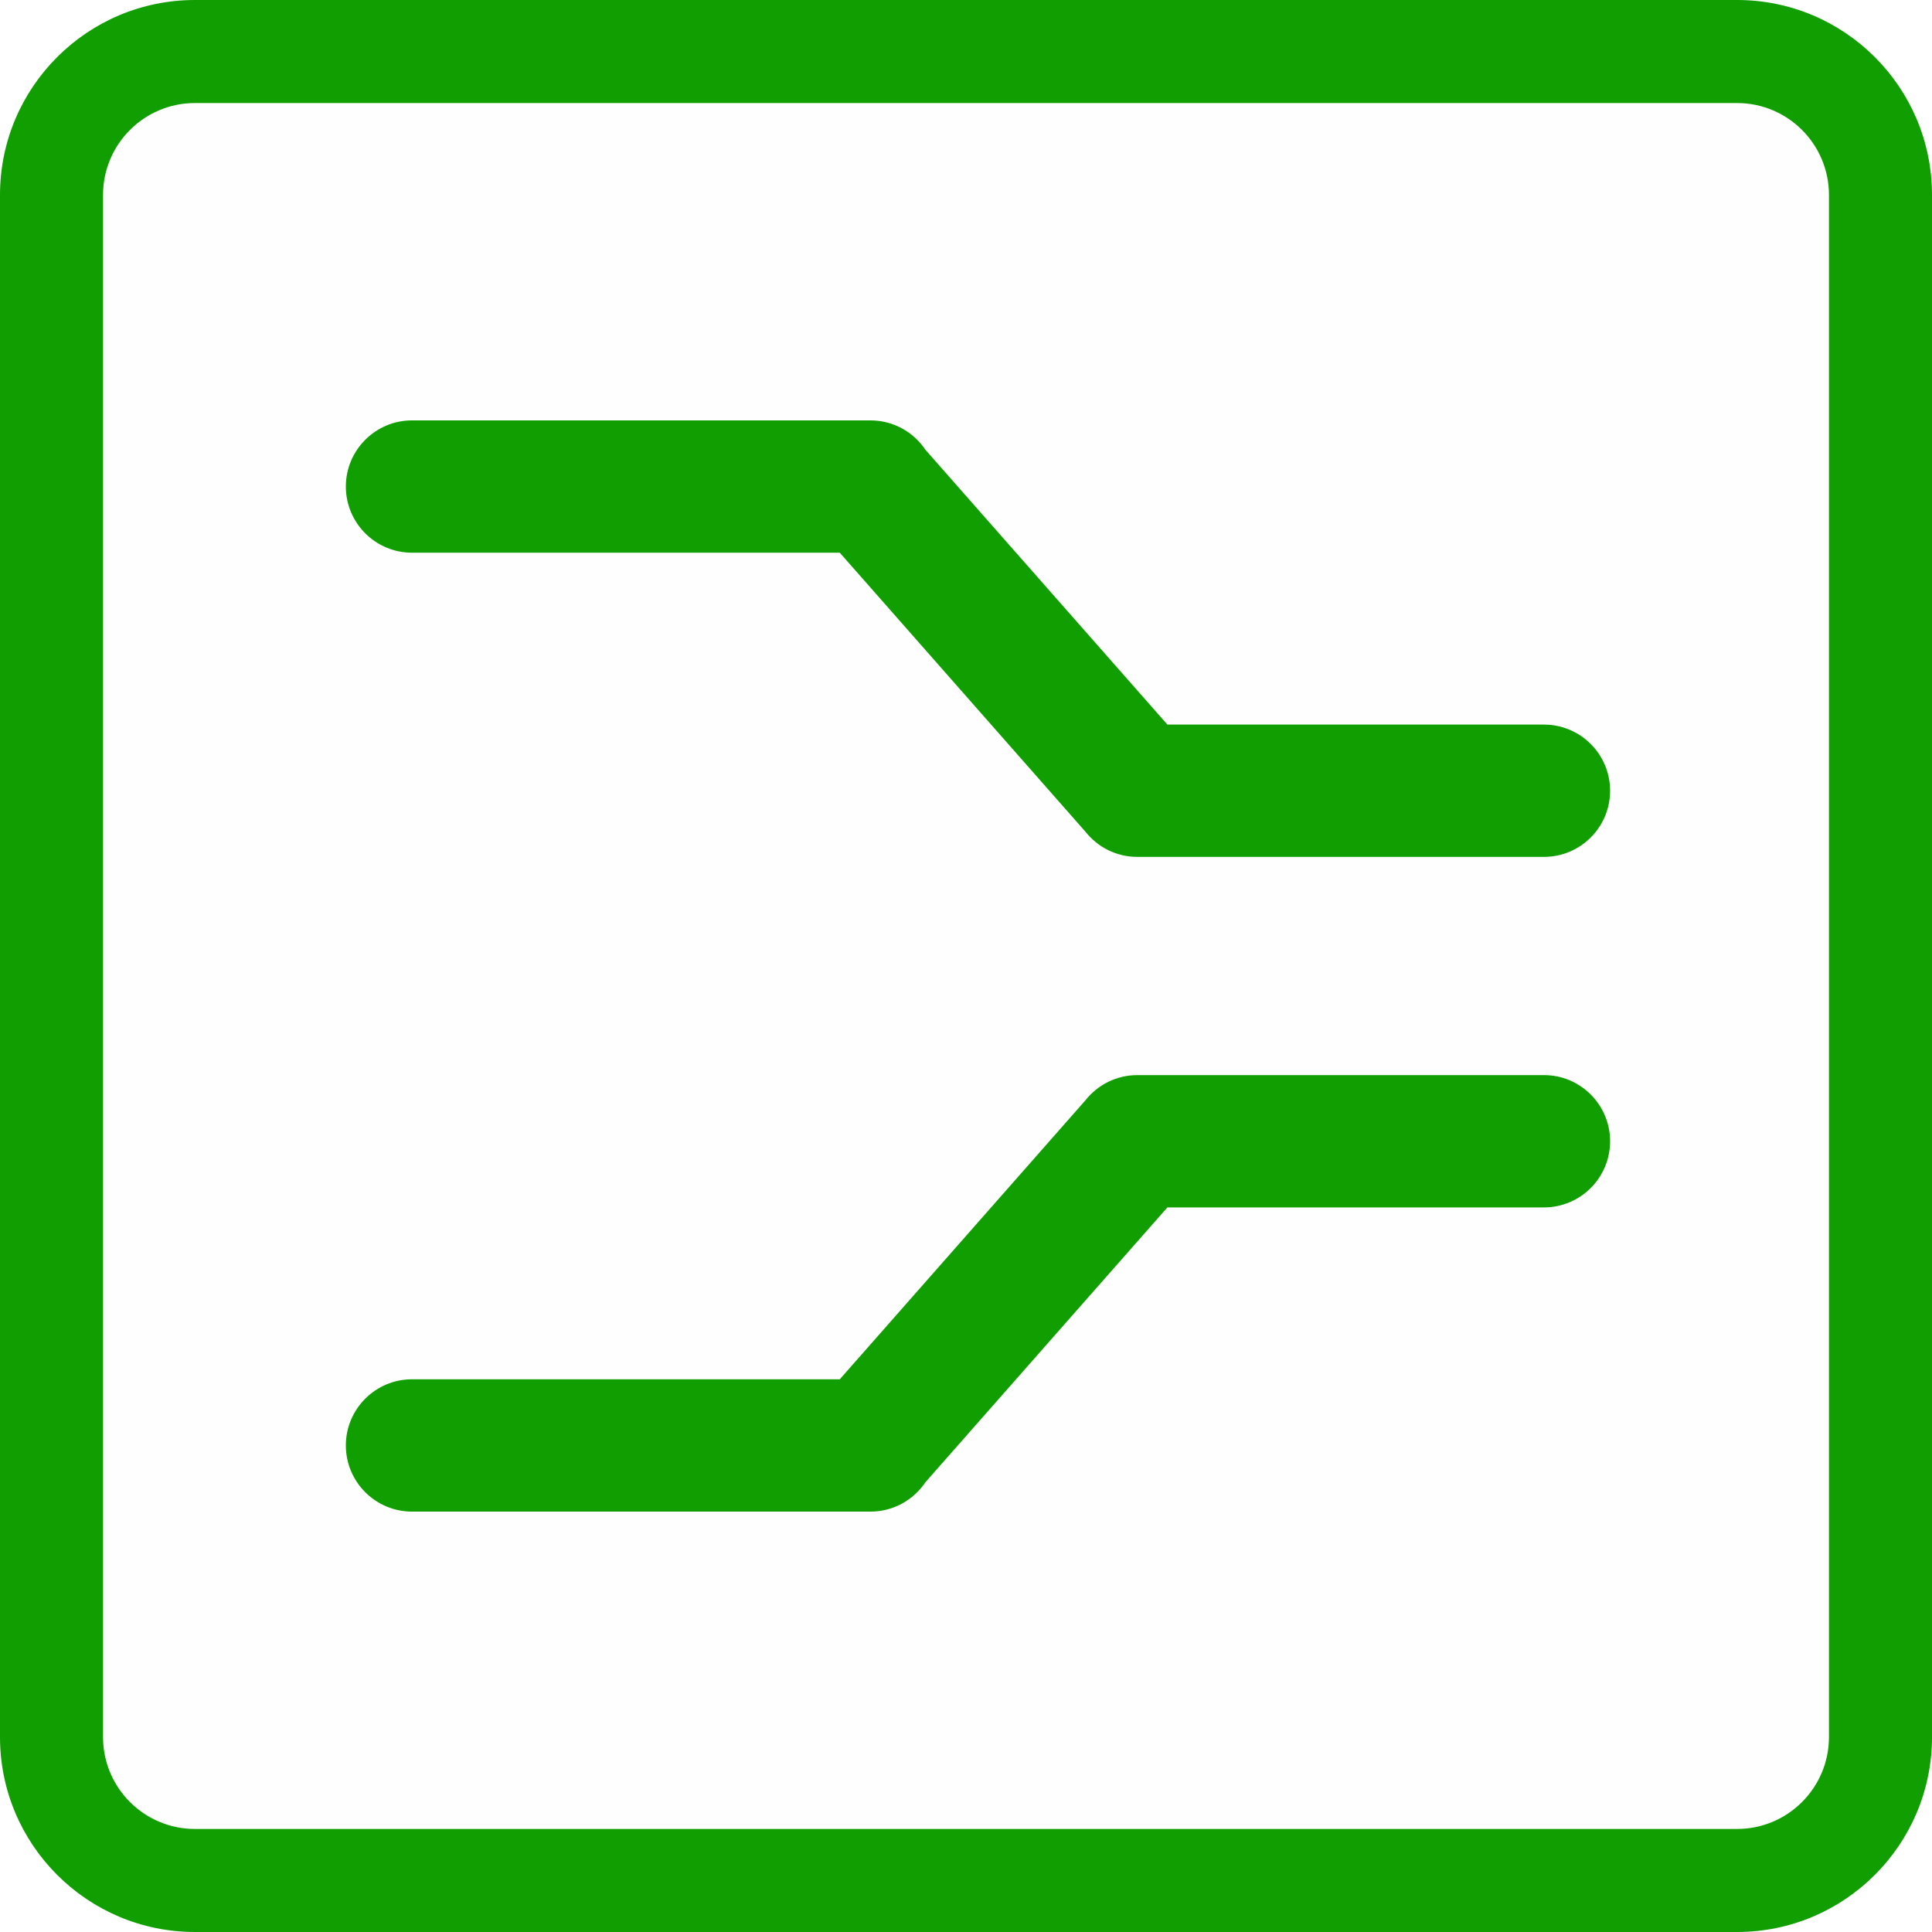
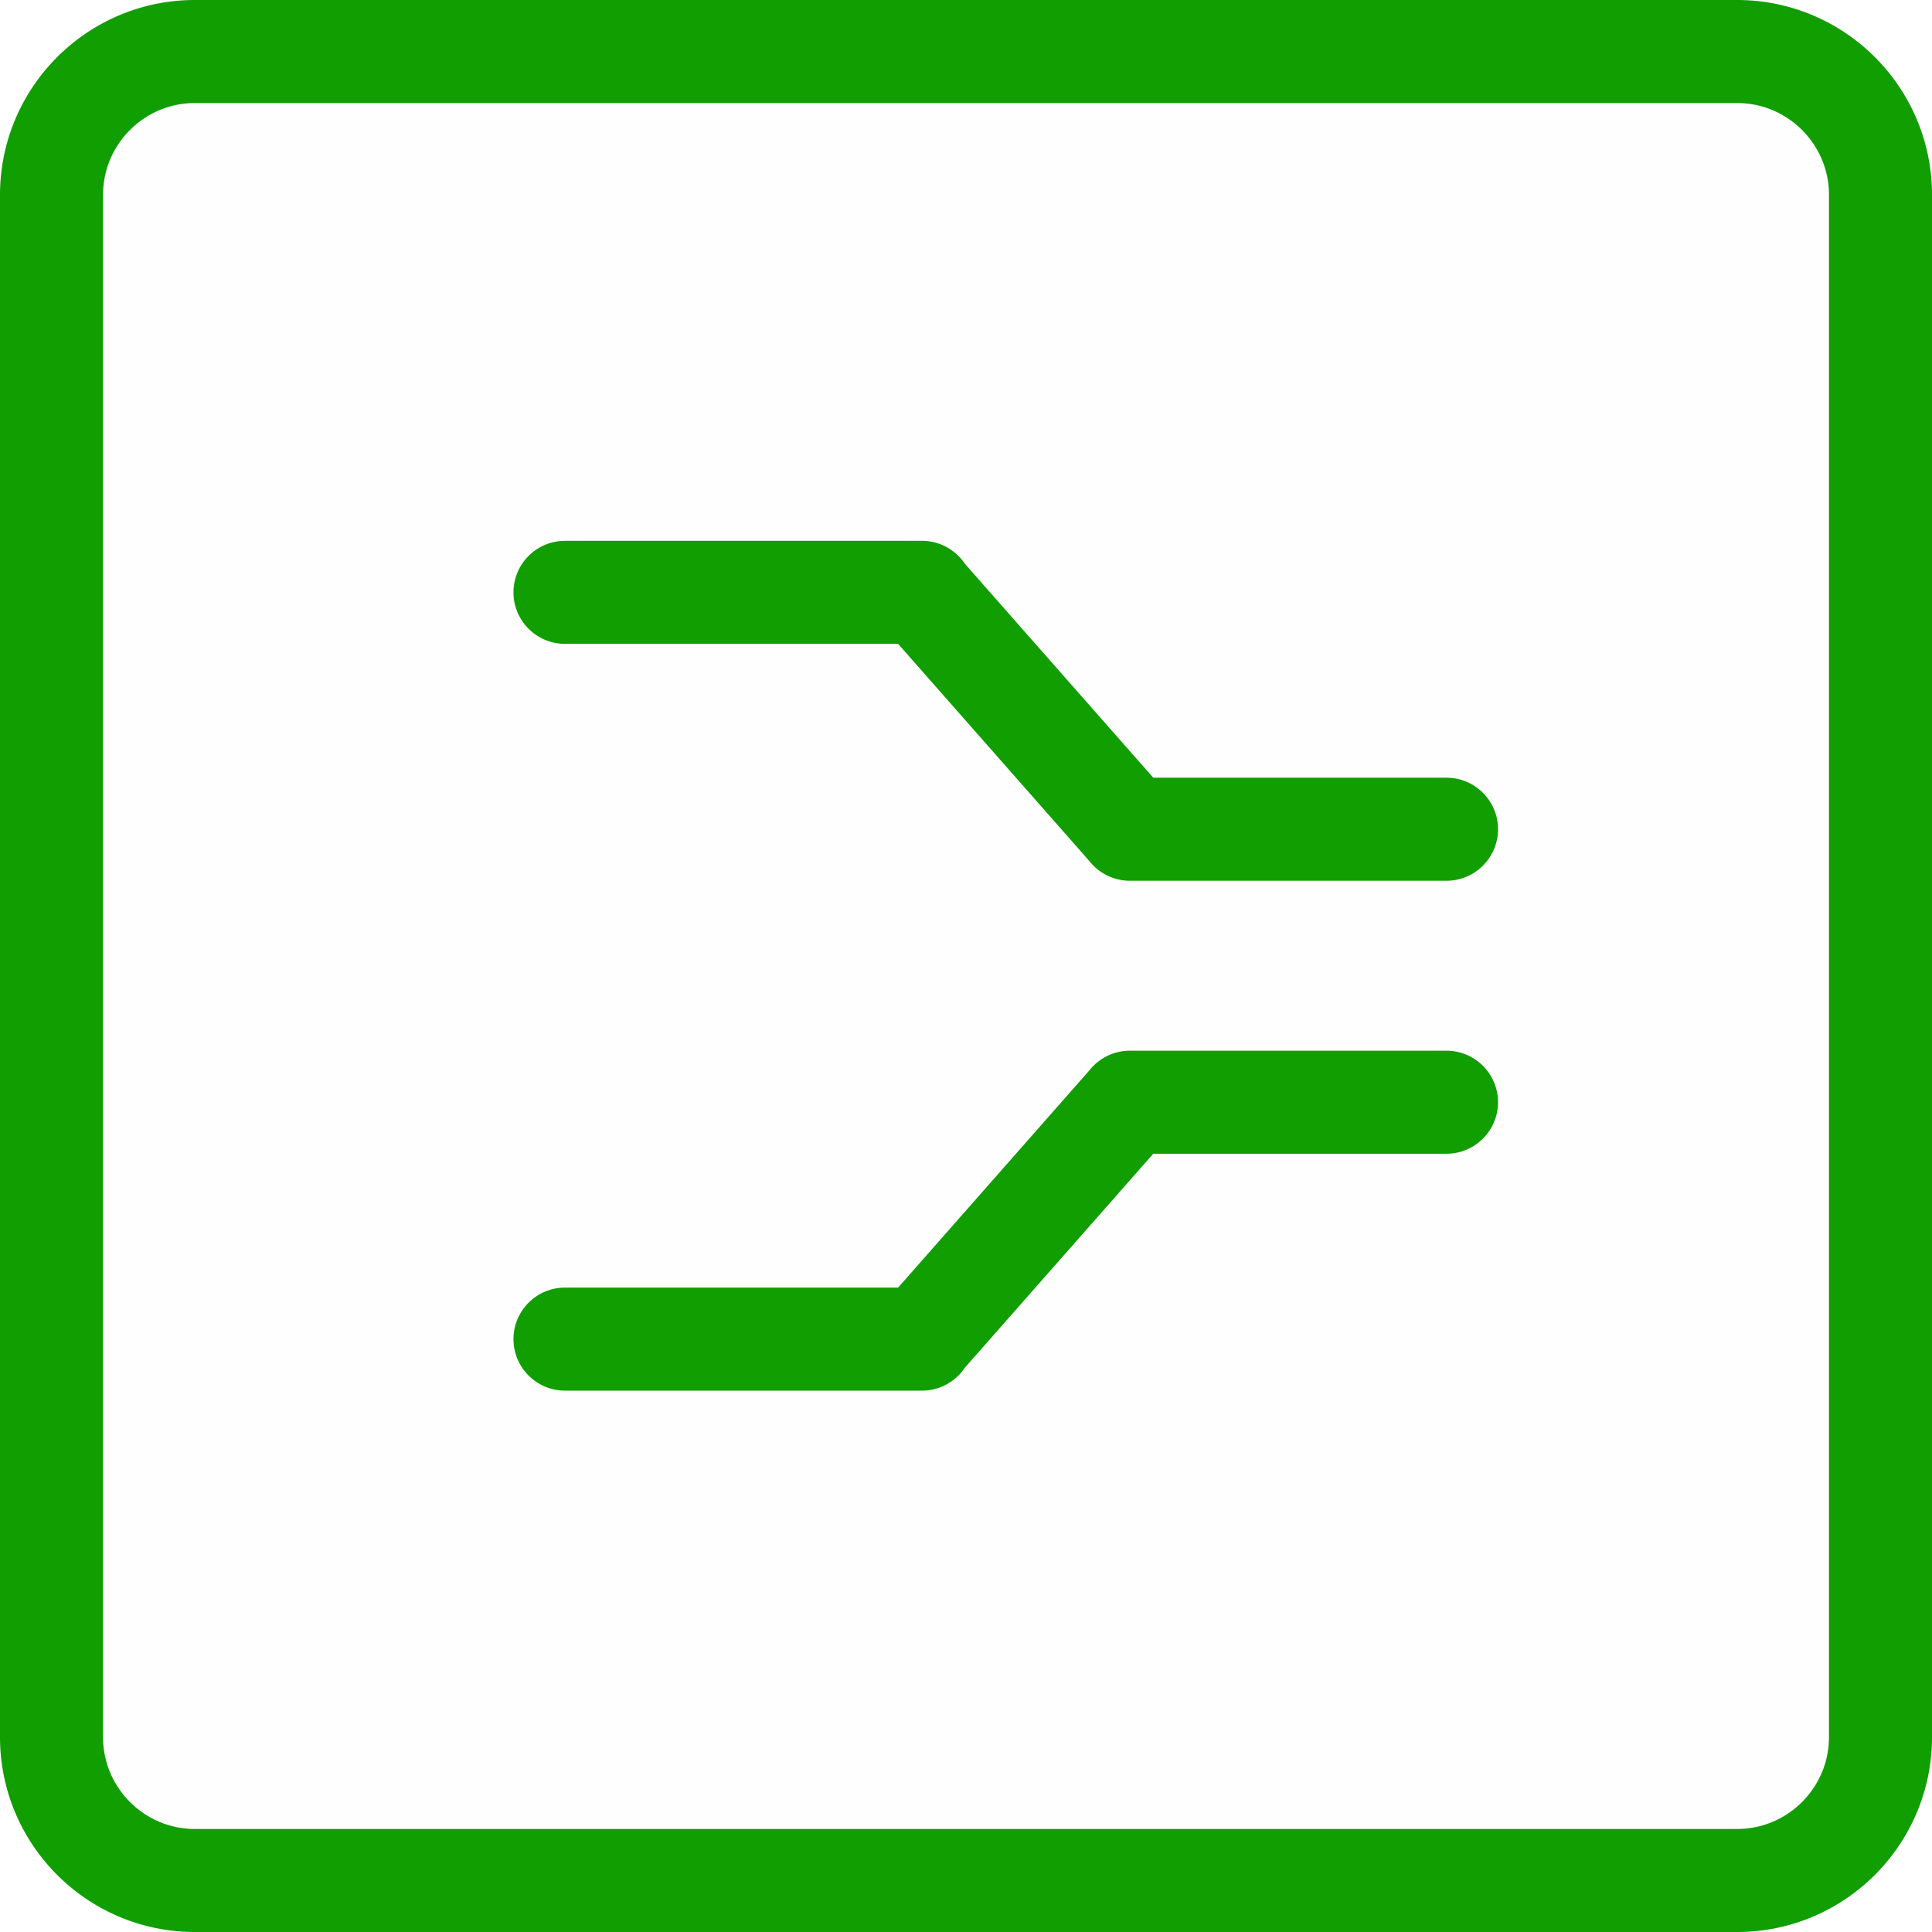
- <svg xmlns="http://www.w3.org/2000/svg" width="100%" height="100%" viewBox="0 0 300 300" version="1.1" xml:space="preserve" style="fill-rule:evenodd;clip-rule:evenodd;stroke-linejoin:round;stroke-miterlimit:2;">
-   <g id="Background">
-     <path d="M300,30.271C300,13.564 286.436,0 269.729,0L30.271,0C13.564,0 0,13.564 0,30.271L0,269.729C0,286.436 13.564,300 30.271,300L269.729,300C286.436,300 300,286.436 300,269.729L300,30.271Z" style="fill:rgb(255,254,254);" />
-     <path d="M300,30.271C300,13.564 286.436,0 269.729,0L30.271,0C13.564,0 0,13.564 0,30.271L0,269.729C0,286.436 13.564,300 30.271,300L269.729,300C286.436,300 300,286.436 300,269.729L300,30.271ZM284,30.271L284,269.729C284,277.606 277.606,284 269.729,284C269.729,284 30.271,284 30.271,284C22.394,284 16,277.606 16,269.729L16,30.271C16,22.394 22.394,16 30.271,16L269.729,16C277.606,16 284,22.394 284,30.271Z" style="fill:rgb(16,158,0);" />
-     <g transform="matrix(1.28407,0,0,1.28407,-48.6762,-42.5554)">
-       <path d="M169.165,166.199L139.459,199.936L87.731,199.936C83.316,199.936 79.731,203.521 79.731,207.936C79.731,212.352 83.316,215.936 87.731,215.936L143.168,215.936C145.937,215.936 148.38,214.526 149.816,212.385L179.079,179.151L224.613,179.151C229.028,179.151 232.613,175.567 232.613,171.151C232.613,166.736 229.028,163.151 224.613,163.151L175.446,163.151C172.9,163.151 170.631,164.343 169.165,166.199ZM169.165,133.716L139.459,99.978L87.731,99.978C83.316,99.978 79.731,96.394 79.731,91.978C79.731,87.563 83.316,83.979 87.731,83.978L143.168,83.978C145.937,83.979 148.38,85.389 149.816,87.53L179.079,120.763L224.613,120.763C229.028,120.763 232.613,124.348 232.613,128.763C232.613,133.179 229.028,136.763 224.613,136.763L175.446,136.763C172.9,136.763 170.631,135.572 169.165,133.716Z" style="fill:rgb(16,158,0);" />
+ <svg xmlns="http://www.w3.org/2000/svg" width="100%" height="100%" viewBox="0 0 300 300" version="1.1" xml:space="preserve" style="fill-rule:evenodd;clip-rule:evenodd;stroke-linejoin:round;stroke-miterlimit:1.414;">
+   <g>
+     <g id="Background">
+       <g>
+         <path d="M300,30.271C300,13.564 286.436,0 269.729,0L30.271,0C13.564,0 0,13.564 0,30.271L0,269.729C0,286.436 13.564,300 30.271,300L269.729,300C286.436,300 300,286.436 300,269.729L300,30.271Z" style="fill:rgb(255,254,254);" />
+         <path d="M269.925,0.001L270.12,0.002L270.315,0.006L270.51,0.01L270.705,0.015L270.899,0.022L271.093,0.03L271.286,0.039L271.479,0.05L271.672,0.061L271.865,0.074L272.057,0.088L272.249,0.104L272.44,0.12L272.632,0.138L272.823,0.156L273.013,0.176L273.203,0.198L273.393,0.22L273.583,0.243L273.772,0.268L273.96,0.294L274.149,0.321L274.337,0.349L274.524,0.378L274.712,0.409L274.898,0.44L275.085,0.473L275.271,0.507L275.457,0.542L275.642,0.578L275.827,0.615L276.011,0.654L276.195,0.693L276.379,0.734L276.562,0.776L276.745,0.819L276.927,0.862L277.109,0.908L277.291,0.954L277.472,1.001L277.652,1.049L277.833,1.099L278.012,1.149L278.192,1.201L278.371,1.253L278.549,1.307L278.727,1.362L278.904,1.418L279.081,1.475L279.258,1.533L279.434,1.592L279.609,1.652L279.784,1.713L279.959,1.775L280.133,1.838L280.307,1.902L280.48,1.968L280.652,2.034L280.824,2.101L280.996,2.169L281.167,2.239L281.337,2.309L281.507,2.38L281.677,2.453L281.846,2.526L282.014,2.6L282.182,2.676L282.349,2.752L282.516,2.829L282.682,2.908L282.848,2.987L283.013,3.067L283.178,3.148L283.342,3.231L283.505,3.314L283.668,3.398L283.83,3.483L283.992,3.569L284.153,3.656L284.314,3.744L284.474,3.832L284.633,3.922L284.792,4.013L284.95,4.105L285.108,4.197L285.265,4.291L285.421,4.385L285.577,4.48L285.732,4.576L285.886,4.674L286.04,4.772L286.193,4.871L286.346,4.97L286.498,5.071L286.649,5.173L286.8,5.275L286.95,5.379L287.099,5.483L287.248,5.588L287.396,5.694L287.543,5.801L287.69,5.908L287.836,6.017L287.981,6.126L288.126,6.237L288.27,6.348L288.413,6.46L288.556,6.573L288.698,6.686L288.839,6.801L288.98,6.916L289.119,7.032L289.259,7.149L289.397,7.267L289.535,7.385L289.672,7.505L289.808,7.625L289.943,7.746L290.078,7.868L290.212,7.99L290.346,8.114L290.478,8.238L290.61,8.363L290.741,8.488L290.871,8.615L291.001,8.742L291.13,8.87L291.258,8.999L291.385,9.129L291.512,9.259L291.637,9.39L291.762,9.522L291.886,9.654L292.01,9.788L292.132,9.922L292.254,10.057L292.375,10.192L292.495,10.328L292.615,10.465L292.733,10.603L292.851,10.741L292.968,10.881L293.084,11.02L293.199,11.161L293.314,11.302L293.427,11.444L293.54,11.587L293.652,11.73L293.763,11.874L293.874,12.019L293.983,12.164L294.092,12.31L294.199,12.457L294.306,12.604L294.412,12.752L294.517,12.901L294.621,13.05L294.725,13.2L294.827,13.351L294.929,13.502L295.03,13.654L295.129,13.807L295.228,13.96L295.326,14.114L295.424,14.268L295.52,14.423L295.615,14.579L295.709,14.735L295.803,14.892L295.895,15.05L295.987,15.208L296.078,15.367L296.168,15.526L296.256,15.686L296.344,15.847L296.431,16.008L296.517,16.17L296.602,16.332L296.686,16.495L296.769,16.658L296.852,16.822L296.933,16.987L297.013,17.152L297.092,17.318L297.171,17.484L297.248,17.651L297.324,17.818L297.4,17.986L297.474,18.154L297.547,18.323L297.62,18.493L297.691,18.663L297.761,18.833L297.831,19.004L297.899,19.176L297.966,19.348L298.032,19.52L298.098,19.693L298.162,19.867L298.225,20.041L298.287,20.216L298.348,20.391L298.408,20.566L298.467,20.742L298.525,20.919L298.582,21.096L298.638,21.273L298.693,21.451L298.747,21.629L298.799,21.808L298.851,21.988L298.901,22.167L298.951,22.348L298.999,22.528L299.046,22.709L299.092,22.891L299.138,23.073L299.181,23.255L299.224,23.438L299.266,23.621L299.307,23.805L299.346,23.989L299.385,24.173L299.422,24.358L299.458,24.543L299.493,24.729L299.527,24.915L299.56,25.102L299.591,25.288L299.622,25.476L299.651,25.663L299.679,25.851L299.706,26.04L299.732,26.228L299.757,26.417L299.78,26.607L299.802,26.797L299.824,26.987L299.844,27.177L299.862,27.368L299.88,27.56L299.896,27.751L299.912,27.943L299.926,28.135L299.939,28.328L299.95,28.521L299.961,28.714L299.97,28.907L299.978,29.101L299.985,29.295L299.99,29.49L299.994,29.685L299.998,29.88L299.999,30.075L300,30.271L300,269.729L299.999,269.925L299.998,270.12L299.994,270.315L299.99,270.51L299.985,270.705L299.978,270.899L299.97,271.093L299.961,271.286L299.95,271.479L299.939,271.672L299.926,271.865L299.912,272.057L299.896,272.249L299.88,272.44L299.862,272.632L299.844,272.823L299.824,273.013L299.802,273.203L299.78,273.393L299.757,273.583L299.732,273.772L299.706,273.96L299.679,274.149L299.651,274.337L299.622,274.524L299.591,274.712L299.56,274.898L299.527,275.085L299.493,275.271L299.458,275.457L299.422,275.642L299.385,275.827L299.346,276.011L299.307,276.195L299.266,276.379L299.224,276.562L299.181,276.745L299.138,276.927L299.092,277.109L299.046,277.291L298.999,277.472L298.951,277.652L298.901,277.833L298.851,278.012L298.799,278.192L298.747,278.371L298.693,278.549L298.638,278.727L298.582,278.904L298.525,279.081L298.467,279.258L298.408,279.434L298.348,279.609L298.287,279.784L298.225,279.959L298.162,280.133L298.098,280.307L298.032,280.48L297.966,280.652L297.899,280.824L297.831,280.996L297.761,281.167L297.691,281.337L297.62,281.507L297.547,281.677L297.474,281.846L297.4,282.014L297.324,282.182L297.248,282.349L297.171,282.516L297.092,282.682L297.013,282.848L296.933,283.013L296.852,283.178L296.769,283.342L296.686,283.505L296.602,283.668L296.517,283.83L296.431,283.992L296.344,284.153L296.256,284.314L296.168,284.474L296.078,284.633L295.987,284.792L295.895,284.95L295.803,285.108L295.709,285.265L295.615,285.421L295.52,285.577L295.424,285.732L295.326,285.886L295.228,286.04L295.129,286.193L295.03,286.346L294.929,286.498L294.827,286.649L294.725,286.8L294.621,286.95L294.517,287.099L294.412,287.248L294.306,287.396L294.199,287.543L294.092,287.69L293.983,287.836L293.874,287.981L293.763,288.126L293.652,288.27L293.54,288.413L293.427,288.556L293.314,288.698L293.199,288.839L293.084,288.98L292.968,289.119L292.851,289.259L292.733,289.397L292.615,289.535L292.495,289.672L292.375,289.808L292.254,289.943L292.132,290.078L292.01,290.212L291.886,290.346L291.762,290.478L291.637,290.61L291.512,290.741L291.385,290.871L291.258,291.001L291.13,291.13L291.001,291.258L290.871,291.385L290.741,291.512L290.61,291.637L290.478,291.762L290.346,291.886L290.212,292.01L290.078,292.132L289.943,292.254L289.808,292.375L289.672,292.495L289.535,292.615L289.397,292.733L289.259,292.851L289.119,292.968L288.98,293.084L288.839,293.199L288.698,293.314L288.556,293.427L288.413,293.54L288.27,293.652L288.126,293.763L287.981,293.874L287.836,293.983L287.69,294.092L287.543,294.199L287.396,294.306L287.248,294.412L287.099,294.517L286.95,294.621L286.8,294.725L286.649,294.827L286.498,294.929L286.346,295.03L286.193,295.129L286.04,295.228L285.886,295.326L285.732,295.424L285.577,295.52L285.421,295.615L285.265,295.709L285.108,295.803L284.95,295.895L284.792,295.987L284.633,296.078L284.474,296.168L284.314,296.256L284.153,296.344L283.992,296.431L283.83,296.517L283.668,296.602L283.505,296.686L283.342,296.769L283.178,296.852L283.013,296.933L282.848,297.013L282.682,297.092L282.516,297.171L282.349,297.248L282.182,297.324L282.014,297.4L281.846,297.474L281.677,297.547L281.507,297.62L281.337,297.691L281.167,297.761L280.996,297.831L280.824,297.899L280.652,297.966L280.48,298.032L280.307,298.098L280.133,298.162L279.959,298.225L279.784,298.287L279.609,298.348L279.434,298.408L279.258,298.467L279.081,298.525L278.904,298.582L278.727,298.638L278.549,298.693L278.371,298.747L278.192,298.799L278.012,298.851L277.833,298.901L277.652,298.951L277.472,298.999L277.291,299.046L277.109,299.092L276.927,299.138L276.745,299.181L276.562,299.224L276.379,299.266L276.195,299.307L276.011,299.346L275.827,299.385L275.642,299.422L275.457,299.458L275.271,299.493L275.085,299.527L274.898,299.56L274.712,299.591L274.524,299.622L274.337,299.651L274.149,299.679L273.96,299.706L273.772,299.732L273.583,299.757L273.393,299.78L273.203,299.802L273.013,299.824L272.823,299.844L272.632,299.862L272.44,299.88L272.249,299.896L272.057,299.912L271.865,299.926L271.672,299.939L271.479,299.95L271.286,299.961L271.093,299.97L270.899,299.978L270.705,299.985L270.51,299.99L270.315,299.994L270.12,299.998L269.925,299.999L269.729,300L30.271,300L30.075,299.999L29.88,299.998L29.685,299.994L29.49,299.99L29.295,299.985L29.101,299.978L28.907,299.97L28.714,299.961L28.521,299.95L28.328,299.939L28.135,299.926L27.943,299.912L27.751,299.896L27.56,299.88L27.368,299.862L27.177,299.844L26.987,299.824L26.797,299.802L26.607,299.78L26.417,299.757L26.228,299.732L26.04,299.706L25.851,299.679L25.663,299.651L25.476,299.622L25.288,299.591L25.102,299.56L24.915,299.527L24.729,299.493L24.543,299.458L24.358,299.422L24.173,299.385L23.989,299.346L23.805,299.307L23.621,299.266L23.438,299.224L23.255,299.181L23.073,299.138L22.891,299.092L22.709,299.046L22.528,298.999L22.348,298.951L22.167,298.901L21.988,298.851L21.808,298.799L21.629,298.747L21.451,298.693L21.273,298.638L21.096,298.582L20.919,298.525L20.742,298.467L20.566,298.408L20.391,298.348L20.216,298.287L20.041,298.225L19.867,298.162L19.693,298.098L19.52,298.032L19.348,297.966L19.176,297.899L19.004,297.831L18.833,297.761L18.663,297.691L18.493,297.62L18.323,297.547L18.154,297.474L17.986,297.4L17.818,297.324L17.651,297.248L17.484,297.171L17.318,297.092L17.152,297.013L16.987,296.933L16.822,296.852L16.658,296.769L16.495,296.686L16.332,296.602L16.17,296.517L16.008,296.431L15.847,296.344L15.686,296.256L15.526,296.168L15.367,296.078L15.208,295.987L15.05,295.895L14.892,295.803L14.735,295.709L14.579,295.615L14.423,295.52L14.268,295.424L14.114,295.326L13.96,295.228L13.807,295.129L13.654,295.03L13.502,294.929L13.351,294.827L13.2,294.725L13.05,294.621L12.901,294.517L12.752,294.412L12.604,294.306L12.457,294.199L12.31,294.092L12.164,293.983L12.019,293.874L11.874,293.763L11.73,293.652L11.587,293.54L11.444,293.427L11.302,293.314L11.161,293.199L11.02,293.084L10.881,292.968L10.741,292.851L10.603,292.733L10.465,292.615L10.328,292.495L10.192,292.375L10.057,292.254L9.922,292.132L9.788,292.01L9.654,291.886L9.522,291.762L9.39,291.637L9.259,291.512L9.129,291.385L8.999,291.258L8.87,291.13L8.742,291.001L8.615,290.871L8.488,290.741L8.363,290.61L8.238,290.478L8.114,290.346L7.99,290.212L7.868,290.078L7.746,289.943L7.625,289.808L7.505,289.672L7.385,289.535L7.267,289.397L7.149,289.259L7.032,289.119L6.916,288.98L6.801,288.839L6.686,288.698L6.573,288.556L6.46,288.413L6.348,288.27L6.237,288.126L6.126,287.981L6.017,287.836L5.908,287.69L5.801,287.543L5.694,287.396L5.588,287.248L5.483,287.099L5.379,286.95L5.275,286.8L5.173,286.649L5.071,286.498L4.97,286.346L4.871,286.193L4.772,286.04L4.674,285.886L4.576,285.732L4.48,285.577L4.385,285.421L4.291,285.265L4.197,285.108L4.105,284.95L4.013,284.792L3.922,284.633L3.832,284.474L3.744,284.314L3.656,284.153L3.569,283.992L3.483,283.83L3.398,283.668L3.314,283.505L3.231,283.342L3.148,283.178L3.067,283.013L2.987,282.848L2.908,282.682L2.829,282.516L2.752,282.349L2.676,282.182L2.6,282.014L2.526,281.846L2.453,281.677L2.38,281.507L2.309,281.337L2.239,281.167L2.169,280.996L2.101,280.824L2.034,280.652L1.968,280.48L1.902,280.307L1.838,280.133L1.775,279.959L1.713,279.784L1.652,279.609L1.592,279.434L1.533,279.258L1.475,279.081L1.418,278.904L1.362,278.727L1.307,278.549L1.253,278.371L1.201,278.192L1.149,278.012L1.099,277.833L1.049,277.652L1.001,277.472L0.954,277.291L0.908,277.109L0.862,276.927L0.819,276.745L0.776,276.562L0.734,276.379L0.693,276.195L0.654,276.011L0.615,275.827L0.578,275.642L0.542,275.457L0.507,275.271L0.473,275.085L0.44,274.898L0.409,274.712L0.378,274.524L0.349,274.337L0.321,274.149L0.294,273.96L0.268,273.772L0.243,273.583L0.22,273.393L0.198,273.203L0.176,273.013L0.156,272.823L0.138,272.632L0.12,272.44L0.104,272.249L0.088,272.057L0.074,271.865L0.061,271.672L0.05,271.479L0.039,271.286L0.03,271.093L0.022,270.899L0.015,270.705L0.01,270.51L0.006,270.315L0.002,270.12L0.001,269.925L0,269.729L0,30.271L0.001,30.075L0.002,29.88L0.006,29.685L0.01,29.49L0.015,29.295L0.022,29.101L0.03,28.907L0.039,28.714L0.05,28.521L0.061,28.328L0.074,28.135L0.088,27.943L0.104,27.751L0.12,27.56L0.138,27.368L0.156,27.177L0.176,26.987L0.198,26.797L0.22,26.607L0.243,26.417L0.268,26.228L0.294,26.04L0.321,25.851L0.349,25.663L0.378,25.476L0.409,25.288L0.44,25.102L0.473,24.915L0.507,24.729L0.542,24.543L0.578,24.358L0.615,24.173L0.654,23.989L0.693,23.805L0.734,23.621L0.776,23.438L0.819,23.255L0.862,23.073L0.908,22.891L0.954,22.709L1.001,22.528L1.049,22.348L1.099,22.167L1.149,21.988L1.201,21.808L1.253,21.629L1.307,21.451L1.362,21.273L1.418,21.096L1.475,20.919L1.533,20.742L1.592,20.566L1.652,20.391L1.713,20.216L1.775,20.041L1.838,19.867L1.902,19.693L1.968,19.52L2.034,19.348L2.101,19.176L2.169,19.004L2.239,18.833L2.309,18.663L2.38,18.493L2.453,18.323L2.526,18.154L2.6,17.986L2.676,17.818L2.752,17.651L2.829,17.484L2.908,17.318L2.987,17.152L3.067,16.987L3.148,16.822L3.231,16.658L3.314,16.495L3.398,16.332L3.483,16.17L3.569,16.008L3.656,15.847L3.744,15.686L3.832,15.526L3.922,15.367L4.013,15.208L4.105,15.05L4.197,14.892L4.291,14.735L4.385,14.579L4.48,14.423L4.576,14.268L4.674,14.114L4.772,13.96L4.871,13.807L4.97,13.654L5.071,13.502L5.173,13.351L5.275,13.2L5.379,13.05L5.483,12.901L5.588,12.752L5.694,12.604L5.801,12.457L5.908,12.31L6.017,12.164L6.126,12.019L6.237,11.874L6.348,11.73L6.46,11.587L6.573,11.444L6.686,11.302L6.801,11.161L6.916,11.02L7.032,10.881L7.149,10.741L7.267,10.603L7.385,10.465L7.505,10.328L7.625,10.192L7.746,10.057L7.868,9.922L7.99,9.788L8.114,9.654L8.238,9.522L8.363,9.39L8.488,9.259L8.615,9.129L8.742,8.999L8.87,8.87L8.999,8.742L9.129,8.615L9.259,8.488L9.39,8.363L9.522,8.238L9.654,8.114L9.788,7.99L9.922,7.868L10.057,7.746L10.192,7.625L10.328,7.505L10.465,7.385L10.603,7.267L10.741,7.149L10.881,7.032L11.02,6.916L11.161,6.801L11.302,6.686L11.444,6.573L11.587,6.46L11.73,6.348L11.874,6.237L12.019,6.126L12.164,6.017L12.31,5.908L12.457,5.801L12.604,5.694L12.752,5.588L12.901,5.483L13.05,5.379L13.2,5.275L13.351,5.173L13.502,5.071L13.654,4.97L13.807,4.871L13.96,4.772L14.114,4.674L14.268,4.576L14.423,4.48L14.579,4.385L14.735,4.291L14.892,4.197L15.05,4.105L15.208,4.013L15.367,3.922L15.526,3.832L15.686,3.744L15.847,3.656L16.008,3.569L16.17,3.483L16.332,3.398L16.495,3.314L16.658,3.231L16.822,3.148L16.987,3.067L17.152,2.987L17.318,2.908L17.484,2.829L17.651,2.752L17.818,2.676L17.986,2.6L18.154,2.526L18.323,2.453L18.493,2.38L18.663,2.309L18.833,2.239L19.004,2.169L19.176,2.101L19.348,2.034L19.52,1.968L19.693,1.902L19.867,1.838L20.041,1.775L20.216,1.713L20.391,1.652L20.566,1.592L20.742,1.533L20.919,1.475L21.096,1.418L21.273,1.362L21.451,1.307L21.629,1.253L21.808,1.201L21.988,1.149L22.167,1.099L22.348,1.049L22.528,1.001L22.709,0.954L22.891,0.908L23.073,0.862L23.255,0.819L23.438,0.776L23.621,0.734L23.805,0.693L23.989,0.654L24.173,0.615L24.358,0.578L24.543,0.542L24.729,0.507L24.915,0.473L25.102,0.44L25.288,0.409L25.476,0.378L25.663,0.349L25.851,0.321L26.04,0.294L26.228,0.268L26.417,0.243L26.607,0.22L26.797,0.198L26.987,0.176L27.177,0.156L27.368,0.138L27.56,0.12L27.751,0.104L27.943,0.088L28.135,0.074L28.328,0.061L28.521,0.05L28.714,0.039L28.907,0.03L29.101,0.022L29.295,0.015L29.49,0.01L29.685,0.006L29.88,0.002L30.075,0.001L30.271,0L269.729,0L269.925,0.001ZM30.296,16L30.176,16L30.083,16.001L29.989,16.003L29.896,16.005L29.803,16.007L29.71,16.011L29.617,16.015L29.525,16.019L29.433,16.024L29.341,16.029L29.25,16.036L29.159,16.042L29.068,16.049L28.977,16.057L28.886,16.066L28.796,16.074L28.706,16.084L28.616,16.094L28.527,16.104L28.438,16.115L28.348,16.127L28.26,16.139L28.171,16.152L28.083,16.165L27.995,16.179L27.907,16.193L27.819,16.208L27.732,16.223L27.644,16.239L27.557,16.256L27.471,16.273L27.384,16.29L27.298,16.308L27.212,16.326L27.126,16.345L27.04,16.365L26.955,16.385L26.87,16.406L26.785,16.427L26.7,16.448L26.615,16.47L26.531,16.493L26.447,16.516L26.363,16.539L26.279,16.564L26.195,16.588L26.112,16.613L26.029,16.639L25.946,16.665L25.864,16.691L25.781,16.719L25.699,16.746L25.617,16.774L25.535,16.803L25.454,16.832L25.372,16.861L25.291,16.891L25.21,16.922L25.129,16.953L25.049,16.984L24.969,17.016L24.889,17.049L24.809,17.082L24.729,17.115L24.65,17.149L24.571,17.183L24.492,17.218L24.413,17.253L24.335,17.289L24.257,17.325L24.179,17.362L24.101,17.399L24.023,17.437L23.946,17.475L23.869,17.514L23.792,17.553L23.716,17.592L23.639,17.632L23.563,17.673L23.487,17.714L23.412,17.755L23.337,17.797L23.262,17.839L23.187,17.882L23.112,17.925L23.038,17.969L22.964,18.013L22.89,18.057L22.817,18.102L22.744,18.148L22.671,18.193L22.598,18.24L22.526,18.286L22.453,18.334L22.382,18.381L22.31,18.429L22.239,18.478L22.168,18.527L22.097,18.576L22.027,18.626L21.957,18.676L21.887,18.727L21.817,18.778L21.748,18.829L21.679,18.881L21.611,18.933L21.542,18.986L21.474,19.039L21.407,19.092L21.339,19.146L21.272,19.201L21.206,19.255L21.139,19.311L21.073,19.366L21.007,19.422L20.942,19.478L20.877,19.535L20.812,19.592L20.748,19.65L20.684,19.707L20.62,19.766L20.557,19.824L20.494,19.883L20.431,19.943L20.369,20.003L20.307,20.063L20.245,20.123L20.184,20.184L20.123,20.245L20.063,20.307L20.003,20.369L19.943,20.431L19.883,20.494L19.824,20.557L19.766,20.62L19.707,20.684L19.65,20.748L19.592,20.812L19.535,20.877L19.478,20.942L19.422,21.007L19.366,21.073L19.311,21.139L19.255,21.206L19.201,21.272L19.146,21.339L19.092,21.407L19.039,21.474L18.986,21.542L18.933,21.611L18.881,21.679L18.829,21.748L18.778,21.817L18.727,21.887L18.676,21.957L18.626,22.027L18.576,22.097L18.527,22.168L18.478,22.239L18.429,22.31L18.381,22.382L18.334,22.453L18.286,22.526L18.24,22.598L18.193,22.671L18.148,22.744L18.102,22.817L18.057,22.89L18.013,22.964L17.969,23.038L17.925,23.112L17.882,23.187L17.839,23.262L17.797,23.337L17.755,23.412L17.714,23.487L17.673,23.563L17.632,23.639L17.592,23.716L17.553,23.792L17.514,23.869L17.475,23.946L17.437,24.023L17.399,24.101L17.362,24.179L17.325,24.257L17.289,24.335L17.253,24.413L17.218,24.492L17.183,24.571L17.149,24.65L17.115,24.729L17.082,24.809L17.049,24.889L17.016,24.969L16.984,25.049L16.953,25.129L16.922,25.21L16.891,25.291L16.861,25.372L16.832,25.454L16.803,25.535L16.774,25.617L16.746,25.699L16.719,25.781L16.691,25.864L16.665,25.946L16.639,26.029L16.613,26.112L16.588,26.195L16.564,26.279L16.539,26.363L16.516,26.447L16.493,26.531L16.47,26.615L16.448,26.7L16.427,26.785L16.406,26.87L16.385,26.955L16.365,27.04L16.345,27.126L16.326,27.212L16.308,27.298L16.29,27.384L16.273,27.471L16.256,27.557L16.239,27.644L16.223,27.732L16.208,27.819L16.193,27.907L16.179,27.995L16.165,28.083L16.152,28.171L16.139,28.26L16.127,28.348L16.115,28.438L16.104,28.527L16.094,28.616L16.084,28.706L16.074,28.796L16.066,28.886L16.057,28.977L16.049,29.068L16.042,29.159L16.036,29.25L16.029,29.341L16.024,29.433L16.019,29.525L16.015,29.617L16.011,29.71L16.007,29.803L16.005,29.896L16.003,29.989L16.001,30.083L16,30.176L16,30.296L16,269.704L16,269.824L16.001,269.917L16.003,270.011L16.005,270.104L16.007,270.197L16.011,270.29L16.015,270.383L16.019,270.475L16.024,270.567L16.029,270.659L16.036,270.75L16.042,270.841L16.049,270.932L16.057,271.023L16.066,271.114L16.074,271.204L16.084,271.294L16.094,271.384L16.104,271.473L16.115,271.562L16.127,271.652L16.139,271.74L16.152,271.829L16.165,271.917L16.179,272.005L16.193,272.093L16.208,272.181L16.223,272.268L16.239,272.355L16.256,272.442L16.273,272.529L16.29,272.616L16.308,272.702L16.327,272.788L16.345,272.874L16.365,272.96L16.385,273.045L16.406,273.13L16.427,273.216L16.448,273.3L16.47,273.385L16.493,273.469L16.516,273.553L16.539,273.637L16.564,273.721L16.588,273.805L16.613,273.888L16.639,273.971L16.665,274.054L16.691,274.137L16.719,274.219L16.746,274.301L16.774,274.383L16.803,274.465L16.832,274.546L16.861,274.628L16.891,274.709L16.922,274.79L16.953,274.871L16.984,274.951L17.016,275.031L17.049,275.111L17.082,275.191L17.115,275.271L17.149,275.351L17.183,275.429L17.218,275.508L17.253,275.587L17.289,275.665L17.325,275.743L17.362,275.821L17.399,275.899L17.437,275.977L17.475,276.054L17.514,276.131L17.553,276.208L17.592,276.285L17.632,276.361L17.672,276.436L17.713,276.512L17.755,276.589L17.797,276.663L17.839,276.738L17.882,276.813L17.925,276.887L17.969,276.962L18.013,277.036L18.057,277.11L18.102,277.183L18.147,277.256L18.194,277.33L18.24,277.402L18.286,277.474L18.334,277.547L18.382,277.619L18.429,277.69L18.478,277.761L18.526,277.832L18.576,277.903L18.626,277.973L18.676,278.044L18.727,278.113L18.777,278.182L18.829,278.252L18.881,278.321L18.933,278.389L18.986,278.458L19.039,278.526L19.092,278.593L19.147,278.661L19.201,278.728L19.256,278.795L19.31,278.86L19.366,278.927L19.422,278.993L19.478,279.058L19.535,279.123L19.592,279.188L19.649,279.252L19.707,279.316L19.766,279.38L19.825,279.444L19.884,279.506L19.942,279.568L20.003,279.632L20.063,279.693L20.123,279.755L20.184,279.816L20.245,279.877L20.307,279.938L20.368,279.997L20.431,280.057L20.494,280.117L20.557,280.176L20.62,280.234L20.684,280.293L20.748,280.35L20.812,280.408L20.877,280.465L20.942,280.522L21.007,280.578L21.073,280.634L21.139,280.689L21.206,280.745L21.272,280.799L21.34,280.854L21.407,280.908L21.474,280.961L21.542,281.014L21.61,281.067L21.678,281.119L21.748,281.171L21.817,281.223L21.886,281.273L21.957,281.324L22.027,281.374L22.097,281.424L22.168,281.474L22.239,281.522L22.31,281.571L22.381,281.619L22.454,281.666L22.526,281.714L22.598,281.761L22.67,281.806L22.743,281.852L22.817,281.898L22.89,281.943L22.964,281.987L23.038,282.032L23.112,282.075L23.186,282.118L23.262,282.161L23.336,282.203L23.411,282.245L23.487,282.286L23.563,282.327L23.64,282.368L23.716,282.408L23.793,282.447L23.869,282.487L23.946,282.525L24.023,282.563L24.1,282.601L24.178,282.638L24.256,282.674L24.335,282.711L24.414,282.747L24.492,282.782L24.57,282.817L24.649,282.851L24.729,282.885L24.81,282.919L24.888,282.951L24.969,282.984L25.05,283.016L25.129,283.047L25.21,283.078L25.291,283.109L25.373,283.139L25.454,283.168L25.534,283.197L25.617,283.226L25.699,283.254L25.781,283.282L25.864,283.309L25.946,283.335L26.028,283.361L26.113,283.387L26.196,283.412L26.278,283.436L26.362,283.46L26.447,283.484L26.531,283.507L26.615,283.53L26.7,283.552L26.786,283.574L26.869,283.594L26.955,283.615L27.04,283.635L27.125,283.654L27.212,283.674L27.298,283.692L27.384,283.71L27.47,283.727L27.558,283.744L27.645,283.761L27.732,283.777L27.819,283.792L27.906,283.807L27.994,283.821L28.083,283.835L28.171,283.848L28.259,283.861L28.35,283.873L28.438,283.885L28.527,283.896L28.616,283.906L28.706,283.916L28.796,283.926L28.886,283.934L28.976,283.943L29.067,283.951L29.159,283.958L29.251,283.965L29.342,283.971L29.432,283.976L29.525,283.981L29.618,283.985L29.71,283.989L29.803,283.993L29.895,283.995L29.989,283.997L30.083,283.999L30.176,284L30.296,284L269.704,284L269.824,284L269.917,283.999L270.011,283.997L270.105,283.995L270.197,283.993L270.29,283.989L270.382,283.985L270.475,283.981L270.568,283.976L270.658,283.971L270.749,283.965L270.841,283.958L270.933,283.951L271.024,283.943L271.114,283.934L271.204,283.926L271.294,283.916L271.384,283.906L271.473,283.896L271.562,283.885L271.65,283.873L271.741,283.861L271.829,283.848L271.917,283.835L272.006,283.821L272.094,283.807L272.181,283.792L272.268,283.777L272.355,283.761L272.442,283.744L272.53,283.727L272.616,283.71L272.702,283.692L272.788,283.674L272.875,283.654L272.96,283.635L273.045,283.615L273.131,283.594L273.215,283.574L273.3,283.552L273.385,283.53L273.469,283.507L273.553,283.484L273.638,283.46L273.722,283.436L273.804,283.412L273.887,283.387L273.972,283.361L274.054,283.335L274.136,283.309L274.219,283.281L274.301,283.254L274.383,283.226L274.465,283.197L274.546,283.168L274.627,283.139L274.709,283.109L274.79,283.078L274.871,283.047L274.95,283.016L275.031,282.984L275.112,282.951L275.19,282.919L275.271,282.885L275.352,282.851L275.429,282.817L275.507,282.782L275.586,282.747L275.665,282.711L275.744,282.675L275.822,282.638L275.9,282.601L275.977,282.563L276.053,282.525L276.131,282.486L276.208,282.447L276.284,282.408L276.361,282.368L276.436,282.328L276.512,282.287L276.589,282.244L276.663,282.203L276.738,282.161L276.814,282.118L276.888,282.075L276.962,282.032L277.036,281.987L277.11,281.943L277.183,281.898L277.256,281.852L277.33,281.806L277.402,281.761L277.473,281.714L277.547,281.666L277.619,281.618L277.69,281.571L277.761,281.522L277.831,281.474L277.903,281.424L277.973,281.374L278.044,281.324L278.114,281.273L278.182,281.223L278.252,281.171L278.322,281.118L278.389,281.067L278.458,281.014L278.526,280.961L278.593,280.908L278.66,280.854L278.728,280.799L278.795,280.744L278.86,280.69L278.927,280.633L278.993,280.578L279.058,280.522L279.123,280.465L279.187,280.408L279.252,280.35L279.316,280.293L279.38,280.234L279.444,280.175L279.506,280.117L279.569,280.057L279.632,279.997L279.693,279.938L279.755,279.877L279.816,279.816L279.877,279.755L279.938,279.693L279.997,279.632L280.057,279.569L280.117,279.506L280.175,279.444L280.234,279.38L280.293,279.316L280.35,279.252L280.408,279.187L280.465,279.123L280.522,279.058L280.578,278.993L280.633,278.927L280.69,278.86L280.744,278.795L280.799,278.728L280.854,278.66L280.908,278.593L280.961,278.526L281.014,278.458L281.067,278.389L281.118,278.322L281.171,278.252L281.223,278.182L281.273,278.114L281.324,278.044L281.374,277.973L281.424,277.903L281.474,277.831L281.522,277.761L281.571,277.69L281.618,277.619L281.666,277.547L281.714,277.473L281.761,277.402L281.806,277.33L281.852,277.256L281.898,277.183L281.943,277.11L281.987,277.036L282.032,276.962L282.075,276.888L282.118,276.814L282.161,276.738L282.203,276.663L282.244,276.589L282.287,276.512L282.328,276.436L282.368,276.361L282.408,276.284L282.447,276.208L282.486,276.131L282.525,276.053L282.563,275.977L282.601,275.9L282.638,275.822L282.675,275.744L282.711,275.665L282.747,275.586L282.782,275.507L282.817,275.429L282.851,275.352L282.885,275.271L282.919,275.19L282.951,275.112L282.984,275.031L283.016,274.95L283.047,274.871L283.078,274.79L283.109,274.709L283.139,274.627L283.168,274.546L283.197,274.465L283.226,274.383L283.254,274.301L283.281,274.219L283.309,274.136L283.335,274.054L283.361,273.972L283.387,273.887L283.412,273.804L283.436,273.722L283.46,273.638L283.484,273.553L283.507,273.469L283.53,273.385L283.552,273.3L283.574,273.215L283.594,273.131L283.615,273.045L283.635,272.96L283.654,272.875L283.674,272.788L283.692,272.702L283.71,272.616L283.727,272.53L283.744,272.442L283.761,272.355L283.777,272.268L283.792,272.181L283.807,272.094L283.821,272.006L283.835,271.917L283.848,271.829L283.861,271.741L283.873,271.65L283.885,271.562L283.896,271.473L283.906,271.384L283.916,271.294L283.926,271.204L283.934,271.114L283.943,271.024L283.951,270.933L283.958,270.841L283.965,270.749L283.971,270.658L283.976,270.568L283.981,270.475L283.985,270.382L283.989,270.29L283.993,270.197L283.995,270.105L283.997,270.011L283.999,269.917L284,269.824L284,269.704L284,30.296L284,30.176L283.999,30.083L283.997,29.989L283.995,29.895L283.993,29.803L283.989,29.71L283.985,29.618L283.981,29.525L283.976,29.432L283.971,29.342L283.965,29.251L283.958,29.159L283.951,29.067L283.943,28.976L283.934,28.886L283.926,28.796L283.916,28.706L283.906,28.616L283.896,28.527L283.885,28.438L283.873,28.35L283.861,28.259L283.848,28.171L283.835,28.083L283.821,27.994L283.807,27.906L283.792,27.819L283.777,27.732L283.761,27.645L283.744,27.558L283.727,27.47L283.71,27.384L283.692,27.298L283.674,27.212L283.654,27.125L283.635,27.04L283.615,26.955L283.594,26.869L283.574,26.786L283.552,26.7L283.53,26.615L283.507,26.531L283.484,26.447L283.46,26.362L283.436,26.278L283.412,26.196L283.387,26.113L283.361,26.028L283.335,25.946L283.309,25.864L283.282,25.781L283.254,25.699L283.226,25.617L283.197,25.534L283.168,25.454L283.139,25.373L283.109,25.291L283.078,25.21L283.047,25.129L283.016,25.05L282.984,24.969L282.951,24.888L282.919,24.81L282.885,24.729L282.851,24.649L282.817,24.57L282.782,24.492L282.747,24.414L282.711,24.335L282.674,24.256L282.638,24.178L282.601,24.1L282.563,24.023L282.525,23.946L282.487,23.869L282.447,23.793L282.408,23.716L282.368,23.64L282.327,23.563L282.286,23.487L282.245,23.411L282.203,23.336L282.161,23.262L282.118,23.186L282.075,23.112L282.032,23.038L281.987,22.964L281.943,22.89L281.898,22.817L281.852,22.743L281.806,22.67L281.761,22.598L281.714,22.526L281.666,22.454L281.619,22.381L281.571,22.31L281.522,22.239L281.474,22.168L281.424,22.097L281.374,22.027L281.324,21.957L281.273,21.886L281.223,21.817L281.171,21.748L281.119,21.678L281.067,21.61L281.014,21.542L280.961,21.474L280.908,21.407L280.854,21.34L280.799,21.272L280.745,21.206L280.689,21.139L280.634,21.073L280.578,21.007L280.522,20.942L280.465,20.877L280.408,20.812L280.35,20.748L280.293,20.684L280.234,20.62L280.176,20.557L280.117,20.494L280.057,20.431L279.997,20.368L279.938,20.307L279.877,20.245L279.816,20.184L279.755,20.123L279.693,20.063L279.632,20.003L279.568,19.942L279.506,19.884L279.444,19.825L279.38,19.766L279.316,19.707L279.252,19.649L279.188,19.592L279.123,19.535L279.058,19.478L278.993,19.422L278.927,19.366L278.86,19.31L278.795,19.256L278.728,19.201L278.661,19.147L278.593,19.092L278.526,19.039L278.458,18.986L278.389,18.933L278.321,18.881L278.252,18.829L278.182,18.777L278.113,18.727L278.044,18.676L277.973,18.626L277.903,18.576L277.832,18.526L277.761,18.478L277.69,18.429L277.619,18.382L277.547,18.334L277.474,18.286L277.402,18.24L277.33,18.194L277.256,18.147L277.183,18.102L277.11,18.057L277.036,18.013L276.962,17.969L276.887,17.925L276.813,17.882L276.738,17.839L276.663,17.797L276.589,17.755L276.512,17.713L276.436,17.672L276.361,17.632L276.285,17.592L276.208,17.553L276.131,17.514L276.054,17.475L275.977,17.437L275.899,17.399L275.821,17.362L275.743,17.325L275.665,17.289L275.587,17.253L275.508,17.218L275.429,17.183L275.351,17.149L275.271,17.115L275.191,17.082L275.111,17.049L275.031,17.016L274.951,16.984L274.871,16.953L274.79,16.922L274.709,16.891L274.628,16.861L274.546,16.832L274.465,16.803L274.383,16.774L274.301,16.746L274.219,16.719L274.137,16.691L274.054,16.665L273.971,16.639L273.888,16.613L273.805,16.588L273.721,16.564L273.637,16.539L273.553,16.516L273.469,16.493L273.385,16.47L273.3,16.448L273.216,16.427L273.13,16.406L273.045,16.385L272.96,16.365L272.874,16.345L272.788,16.327L272.702,16.308L272.616,16.29L272.529,16.273L272.442,16.256L272.355,16.239L272.268,16.223L272.181,16.208L272.093,16.193L272.005,16.179L271.917,16.165L271.829,16.152L271.74,16.139L271.652,16.127L271.562,16.115L271.473,16.104L271.384,16.094L271.294,16.084L271.204,16.074L271.114,16.066L271.023,16.057L270.932,16.049L270.841,16.042L270.75,16.036L270.659,16.029L270.567,16.024L270.475,16.019L270.383,16.015L270.29,16.011L270.197,16.007L270.104,16.005L270.011,16.003L269.917,16.001L269.824,16L269.704,16L30.296,16Z" style="fill:rgb(16,158,0);" />
+       </g>
+     </g>
+     <g>
+       <g transform="matrix(1,0,0,1,0,7.61811)">
+         <path d="M169.165,126.098L139.459,92.36L87.731,92.36C83.316,92.36 79.731,88.776 79.731,84.36C79.731,79.945 83.316,76.36 87.731,76.36L143.168,76.36C145.937,76.36 148.38,77.771 149.816,79.912L179.079,113.145L224.613,113.145C229.028,113.145 232.613,116.73 232.613,121.145C232.613,125.561 229.028,129.145 224.613,129.145L175.446,129.145C172.9,129.145 170.631,127.954 169.165,126.098Z" style="fill:rgb(16,158,0);" />
+       </g>
+       <g transform="matrix(1,0,0,-1,0,292.297)">
+         <path d="M169.165,126.098L139.459,92.36L87.731,92.36C83.316,92.36 79.731,88.776 79.731,84.36C79.731,79.945 83.316,76.36 87.731,76.36L143.168,76.36C145.937,76.36 148.38,77.771 149.816,79.912L179.079,113.145L224.613,113.145C229.028,113.145 232.613,116.73 232.613,121.145C232.613,125.561 229.028,129.145 224.613,129.145L175.446,129.145C172.9,129.145 170.631,127.954 169.165,126.098Z" style="fill:rgb(16,158,0);" />
+       </g>
    </g>
  </g>
</svg>
